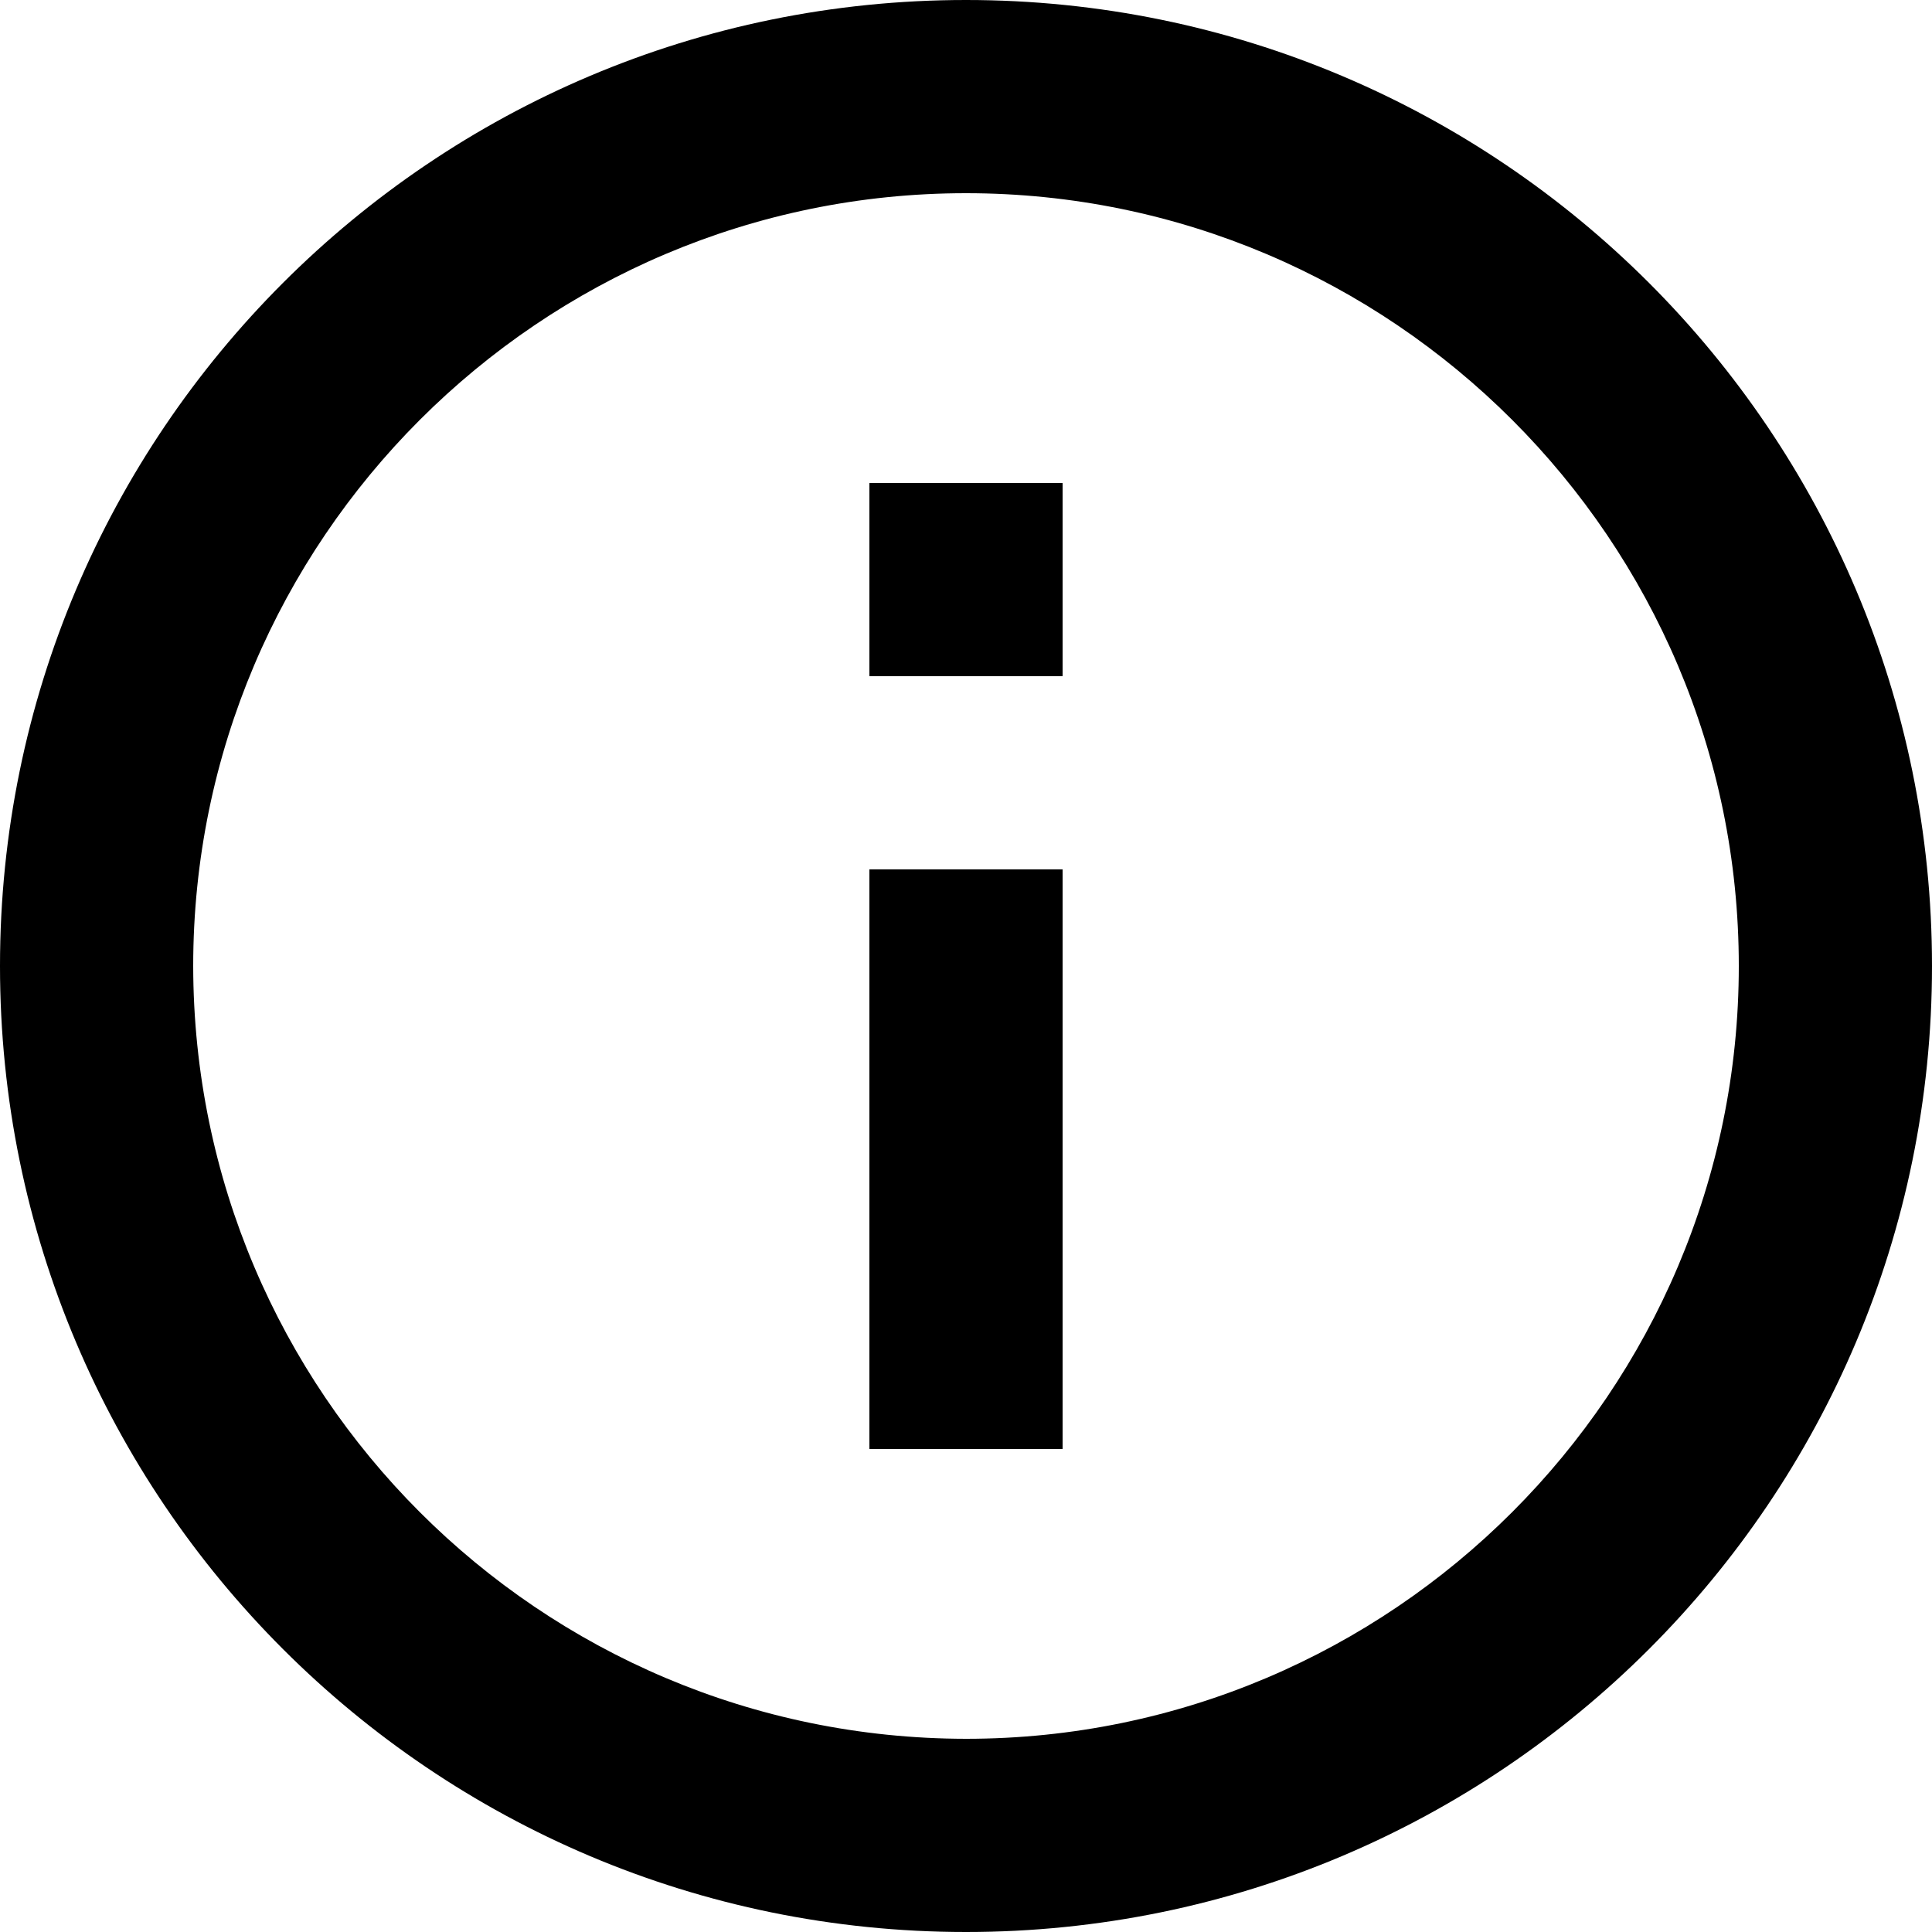
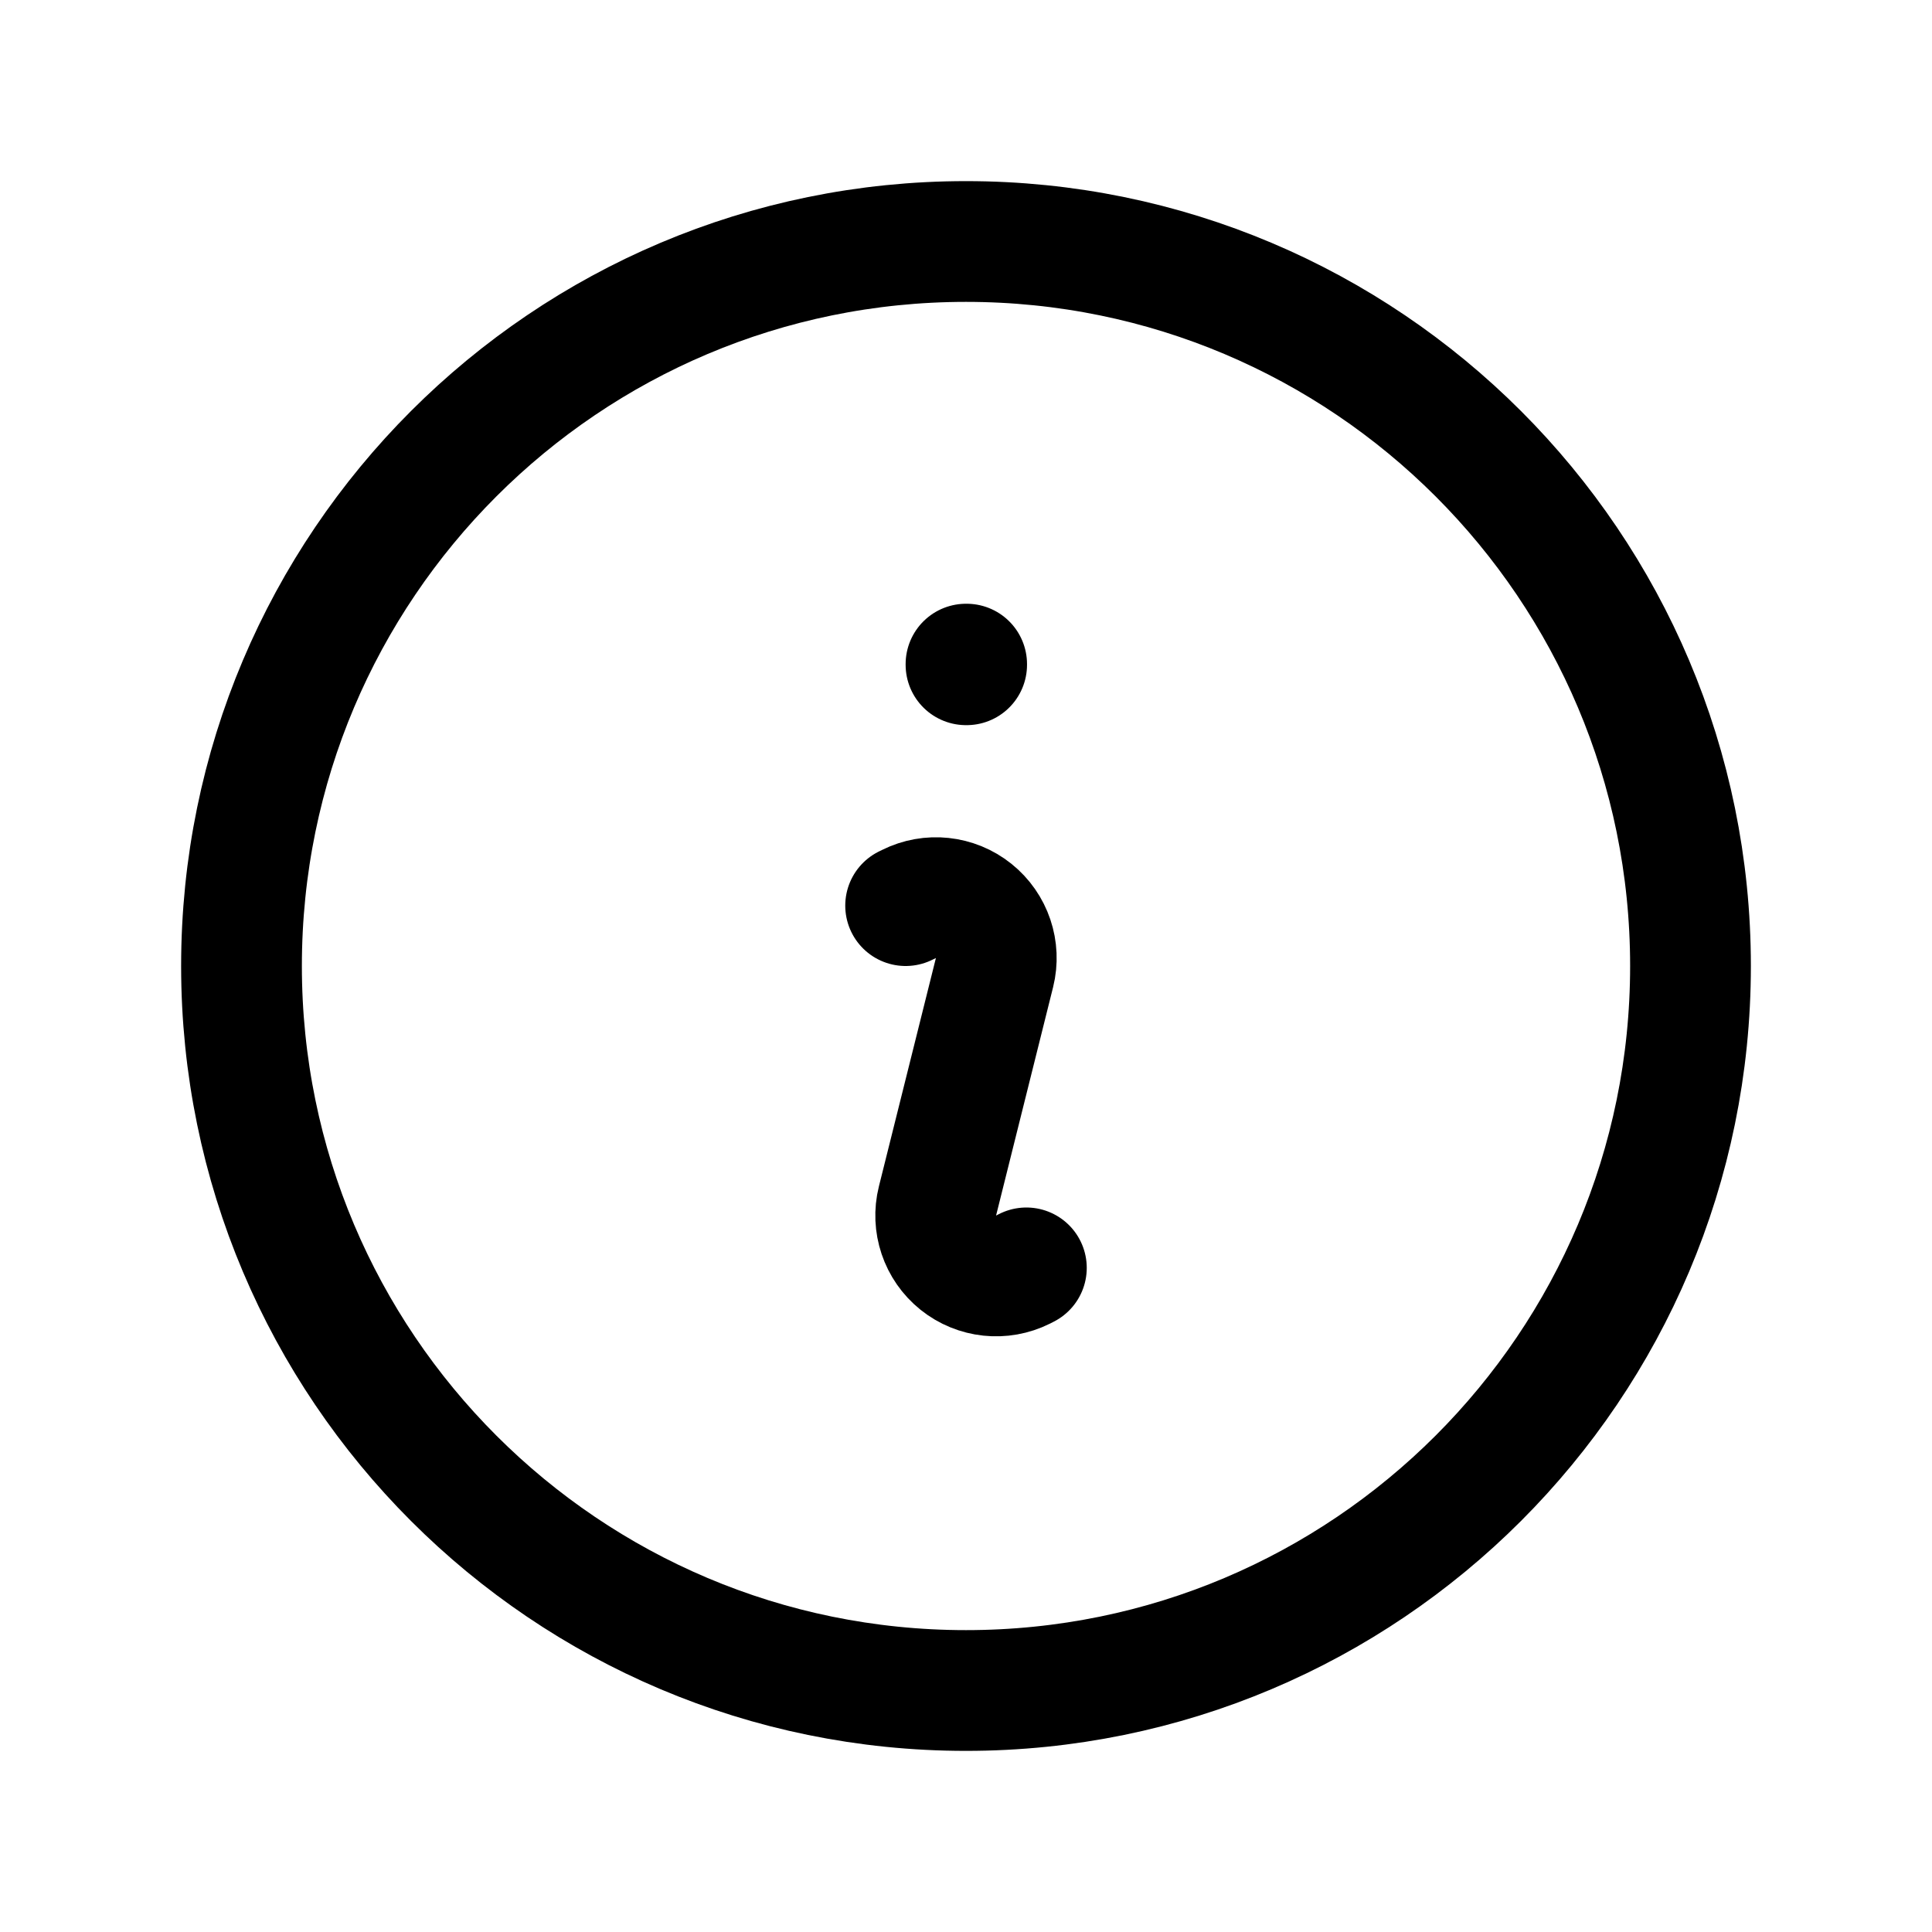
- <svg xmlns="http://www.w3.org/2000/svg" viewBox="0 0 14 14" fill="currentColor" stroke="none">
-   <path d="M6.3 4.9h1.4V3.5H6.3v1.4Zm.7 7.7A5.607 5.607 0 0 1 1.4 7c0-3.087 2.513-5.6 5.6-5.6 3.087 0 5.6 2.513 5.6 5.6 0 3.087-2.513 5.6-5.6 5.6ZM7 0a7 7 0 1 0 0 14A7 7 0 0 0 7 0Zm-.7 10.5h1.4V6.3H6.3v4.2Z" />
+ <svg xmlns="http://www.w3.org/2000/svg" fill="none" stroke="currentColor" stroke-width="1.5" viewBox="0 0 24 24" aria-hidden="true">
+   <path stroke-linecap="round" stroke-linejoin="round" d="M11.25 11.25l.041-.02a.75.75 0 011.063.852l-.708 2.836a.75.75 0 001.063.853l.041-.021M21 12a9 9 0 11-18 0 9 9 0 0118 0zm-9-3.75h.008v.008H12V8.25z" />
</svg>
